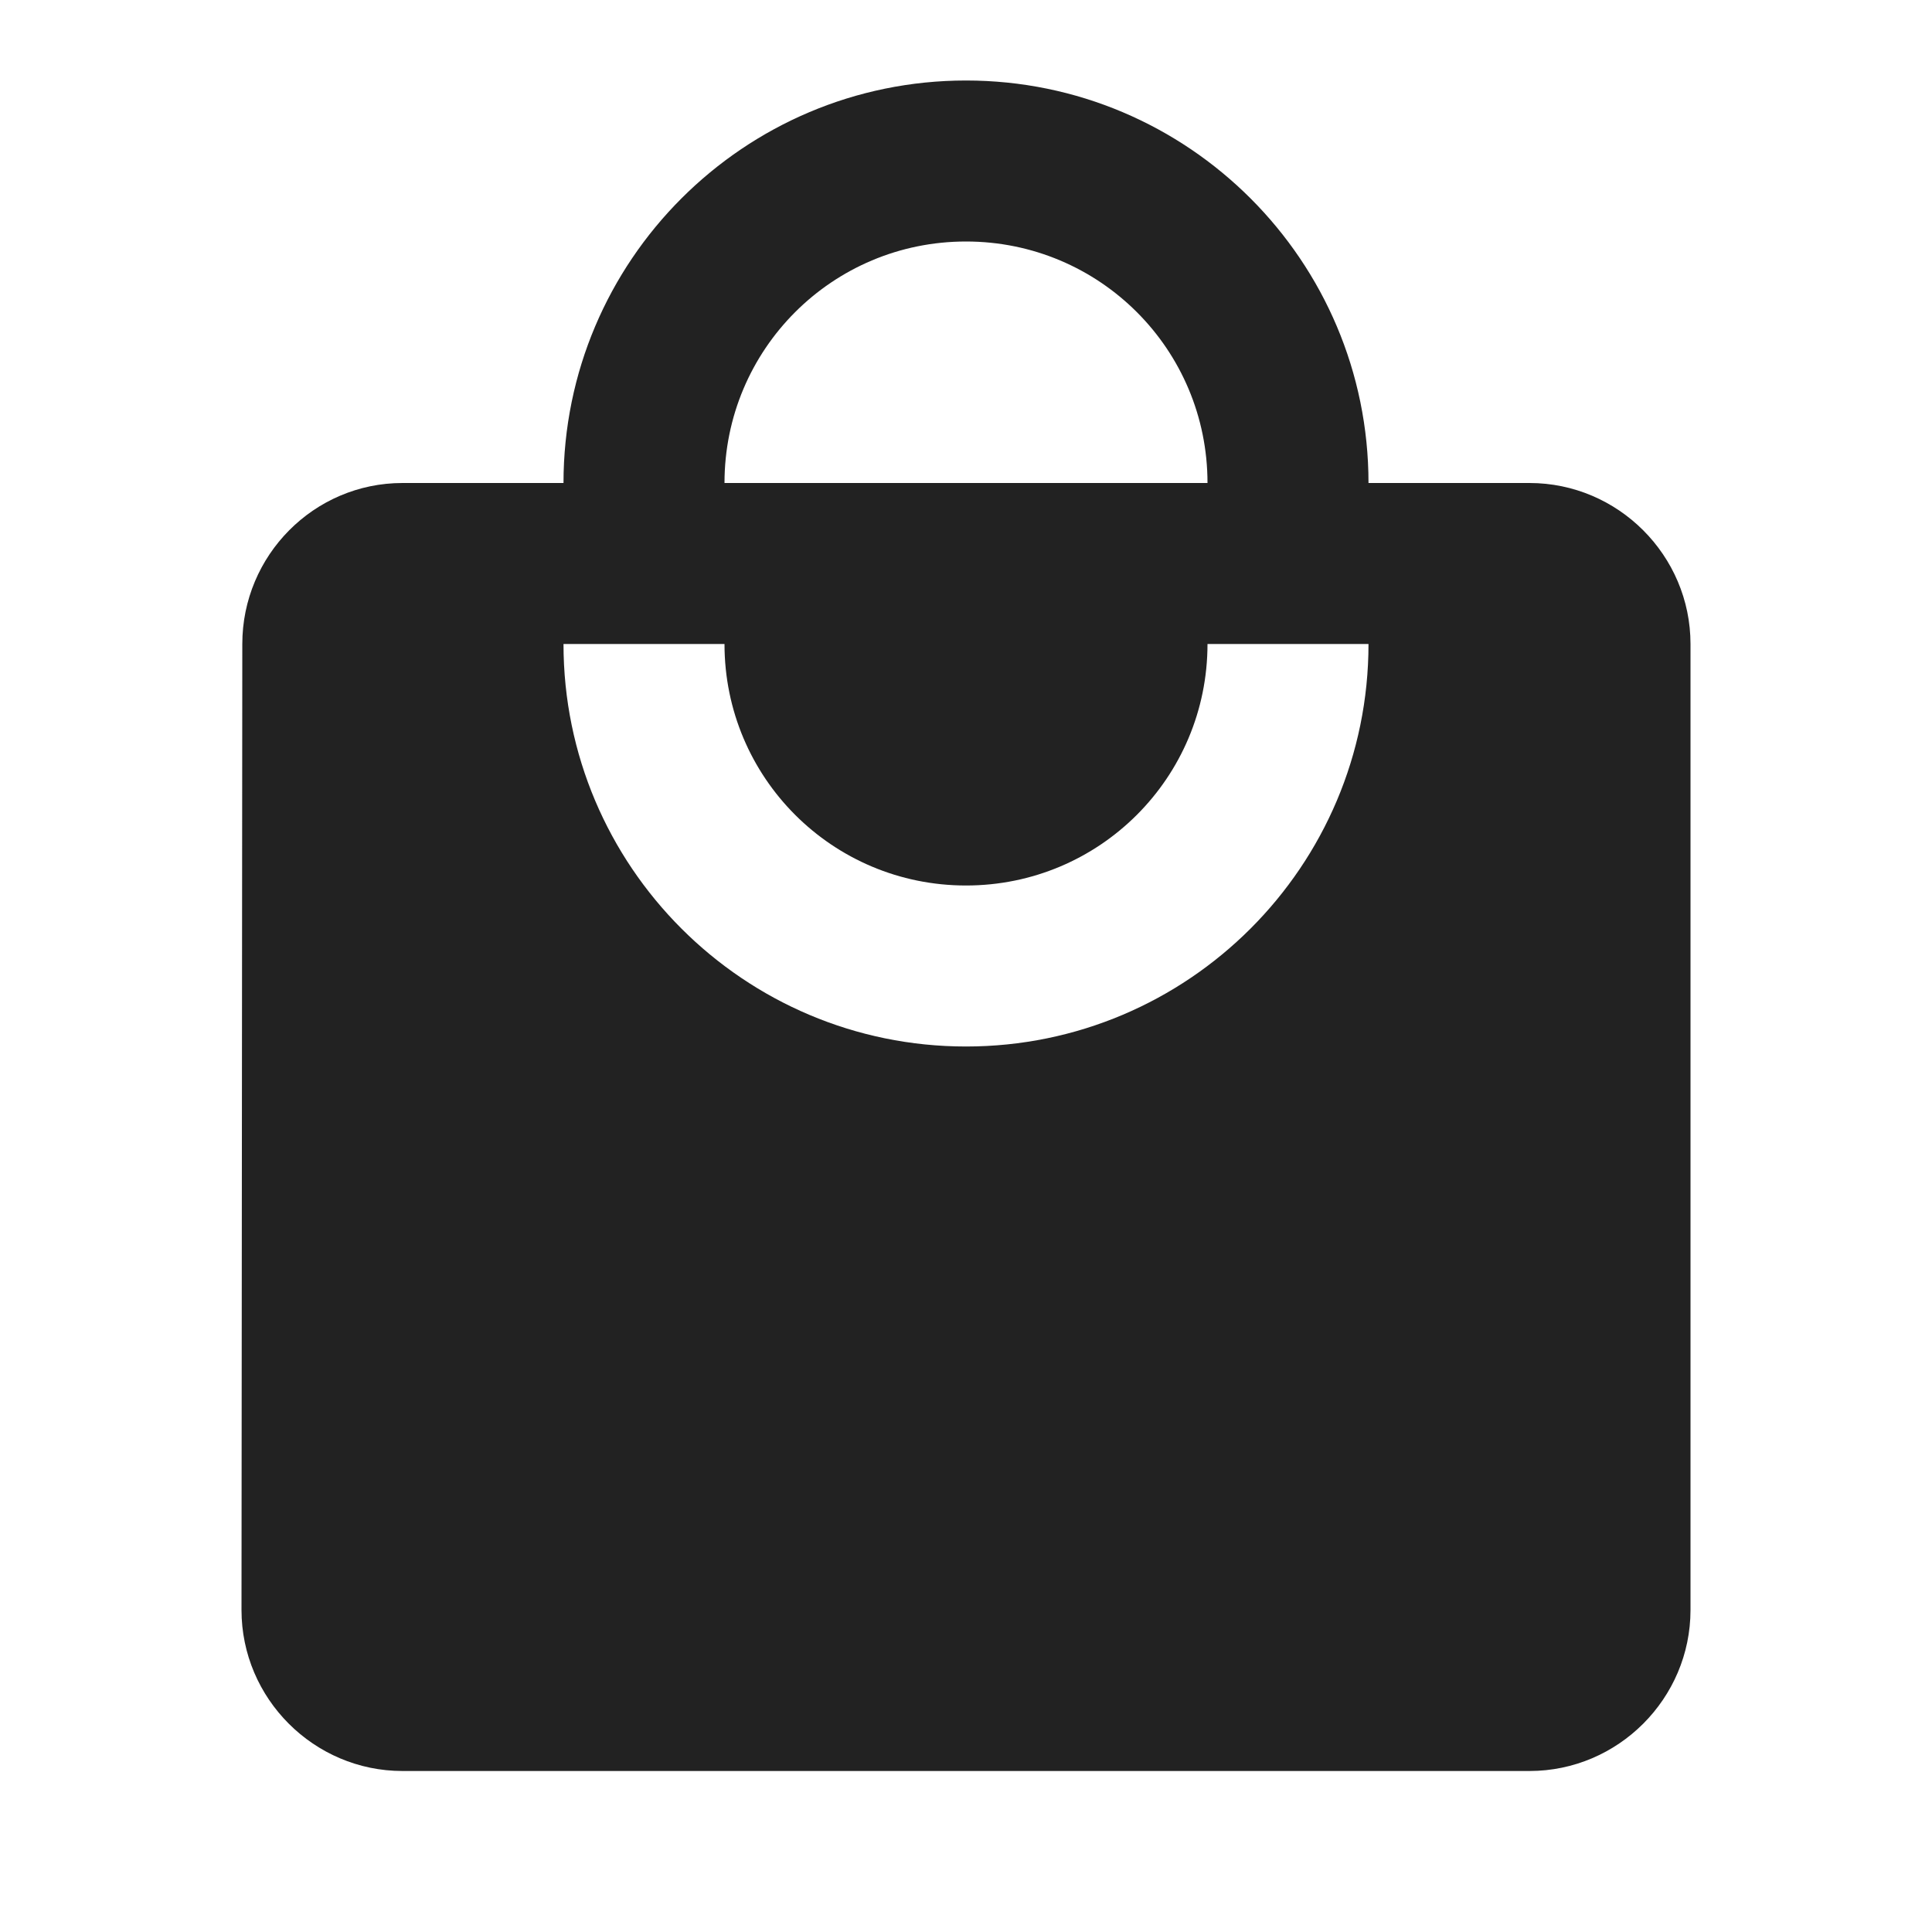
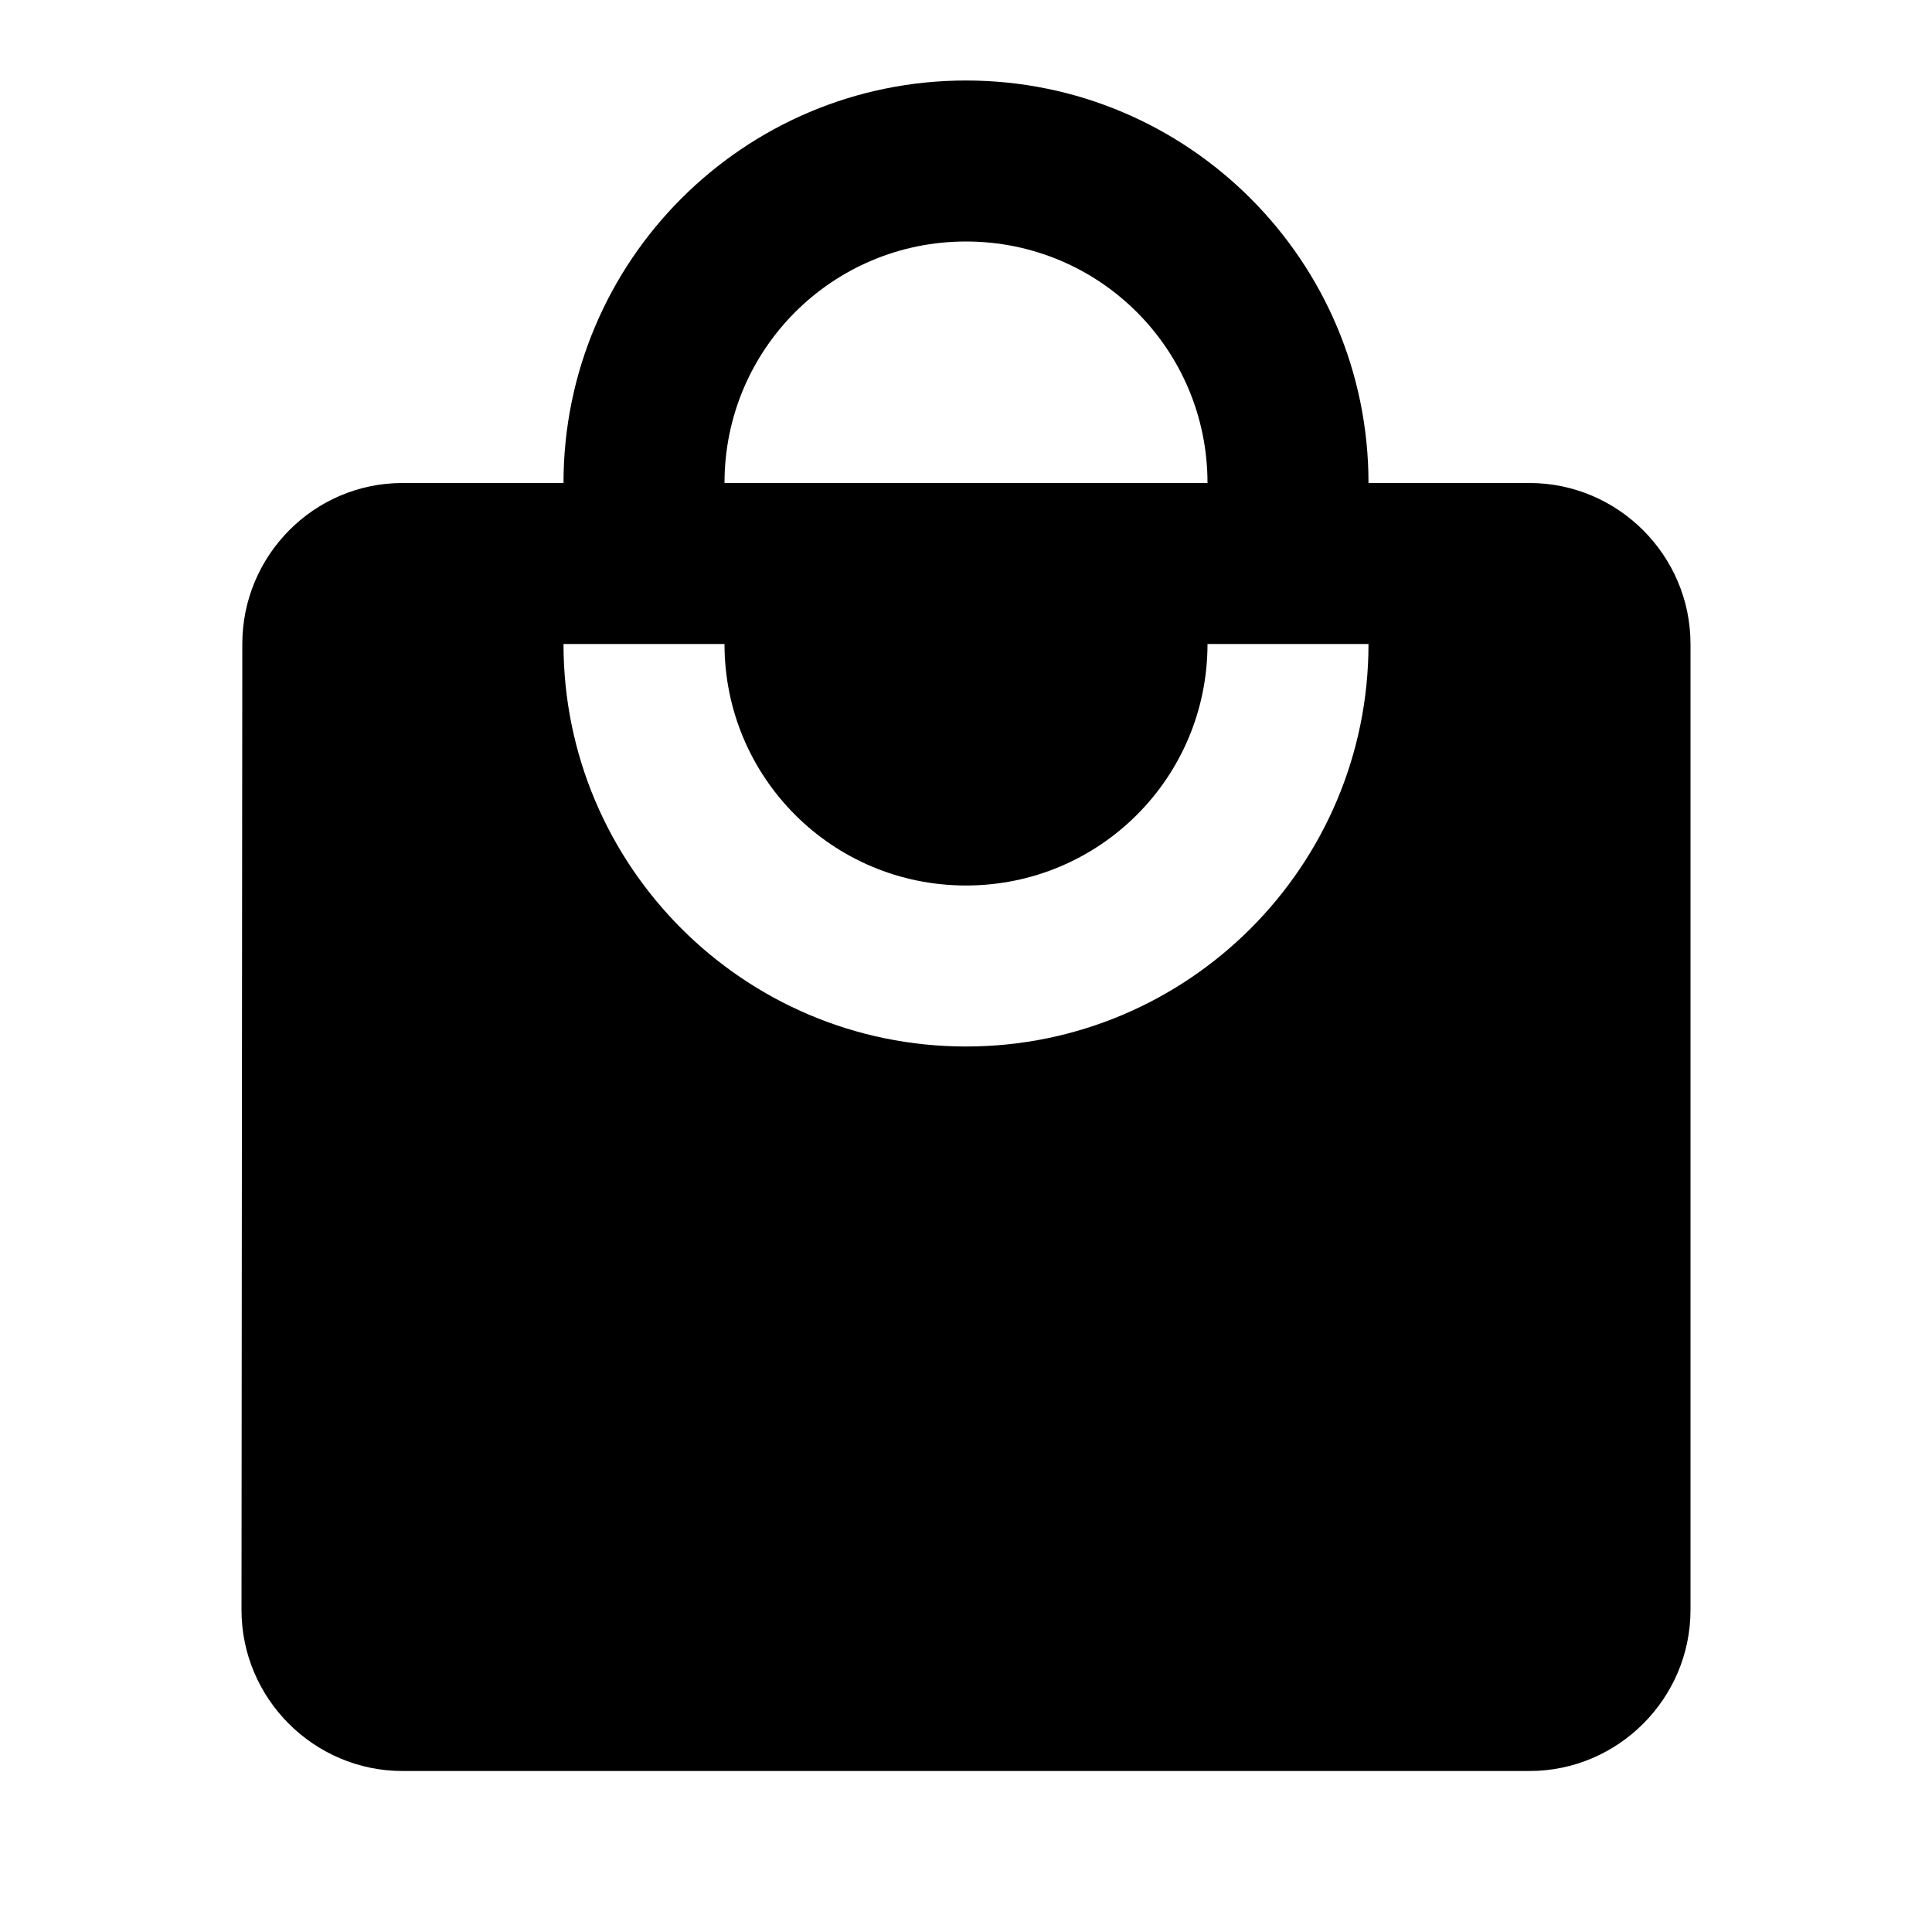
- <svg xmlns="http://www.w3.org/2000/svg" height="24px" viewBox="0 0 24 24" width="24px" fill="#222222">
+ <svg xmlns="http://www.w3.org/2000/svg" height="24px" viewBox="0 0 24 24" width="24px">
  <path d="M0 0h24v24H0z" fill="none" />
  <path d="M19 6h-2c0-2.76-2.24-5-5-5S7 3.24 7 6H5c-1.1 0-1.99.9-1.99 2L3 20c0 1.1.9 2 2 2h14c1.1 0 2-.9 2-2V8c0-1.1-.9-2-2-2zm-7-3c1.66 0 3 1.34 3 3H9c0-1.66 1.34-3 3-3zm0 10c-2.76 0-5-2.24-5-5h2c0 1.66 1.34 3 3 3s3-1.34 3-3h2c0 2.76-2.24 5-5 5z" />
</svg>
